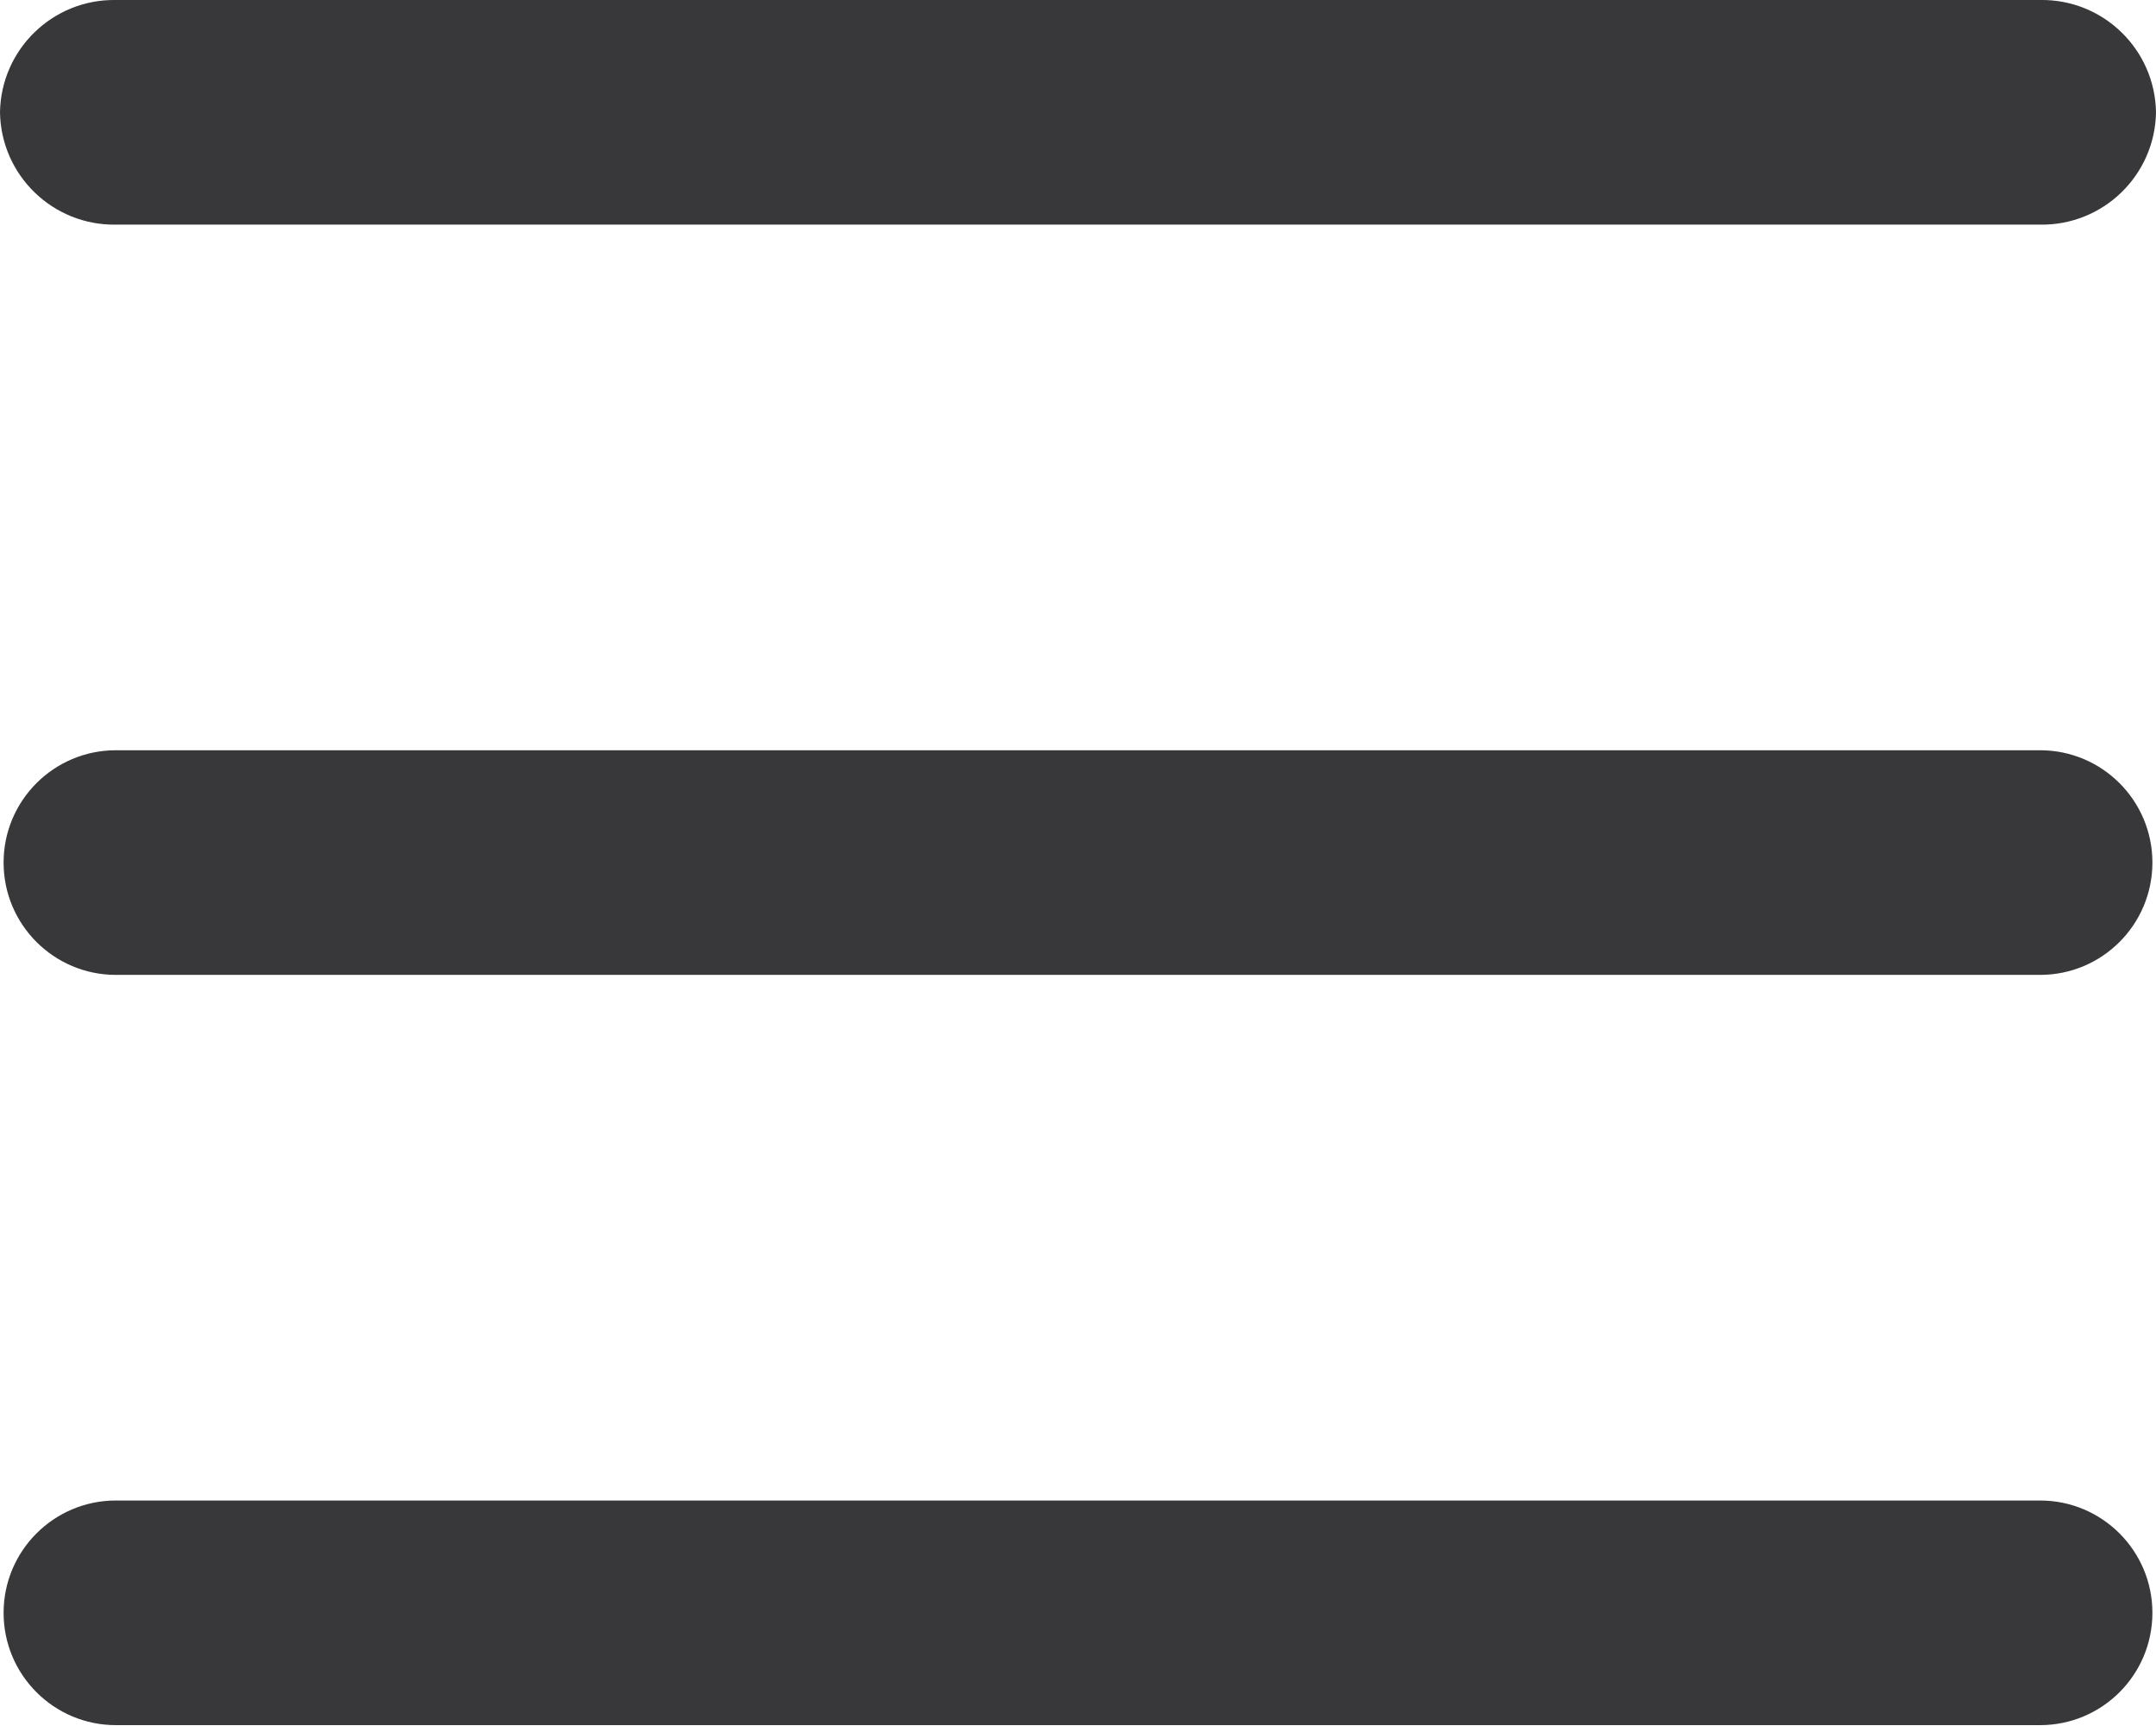
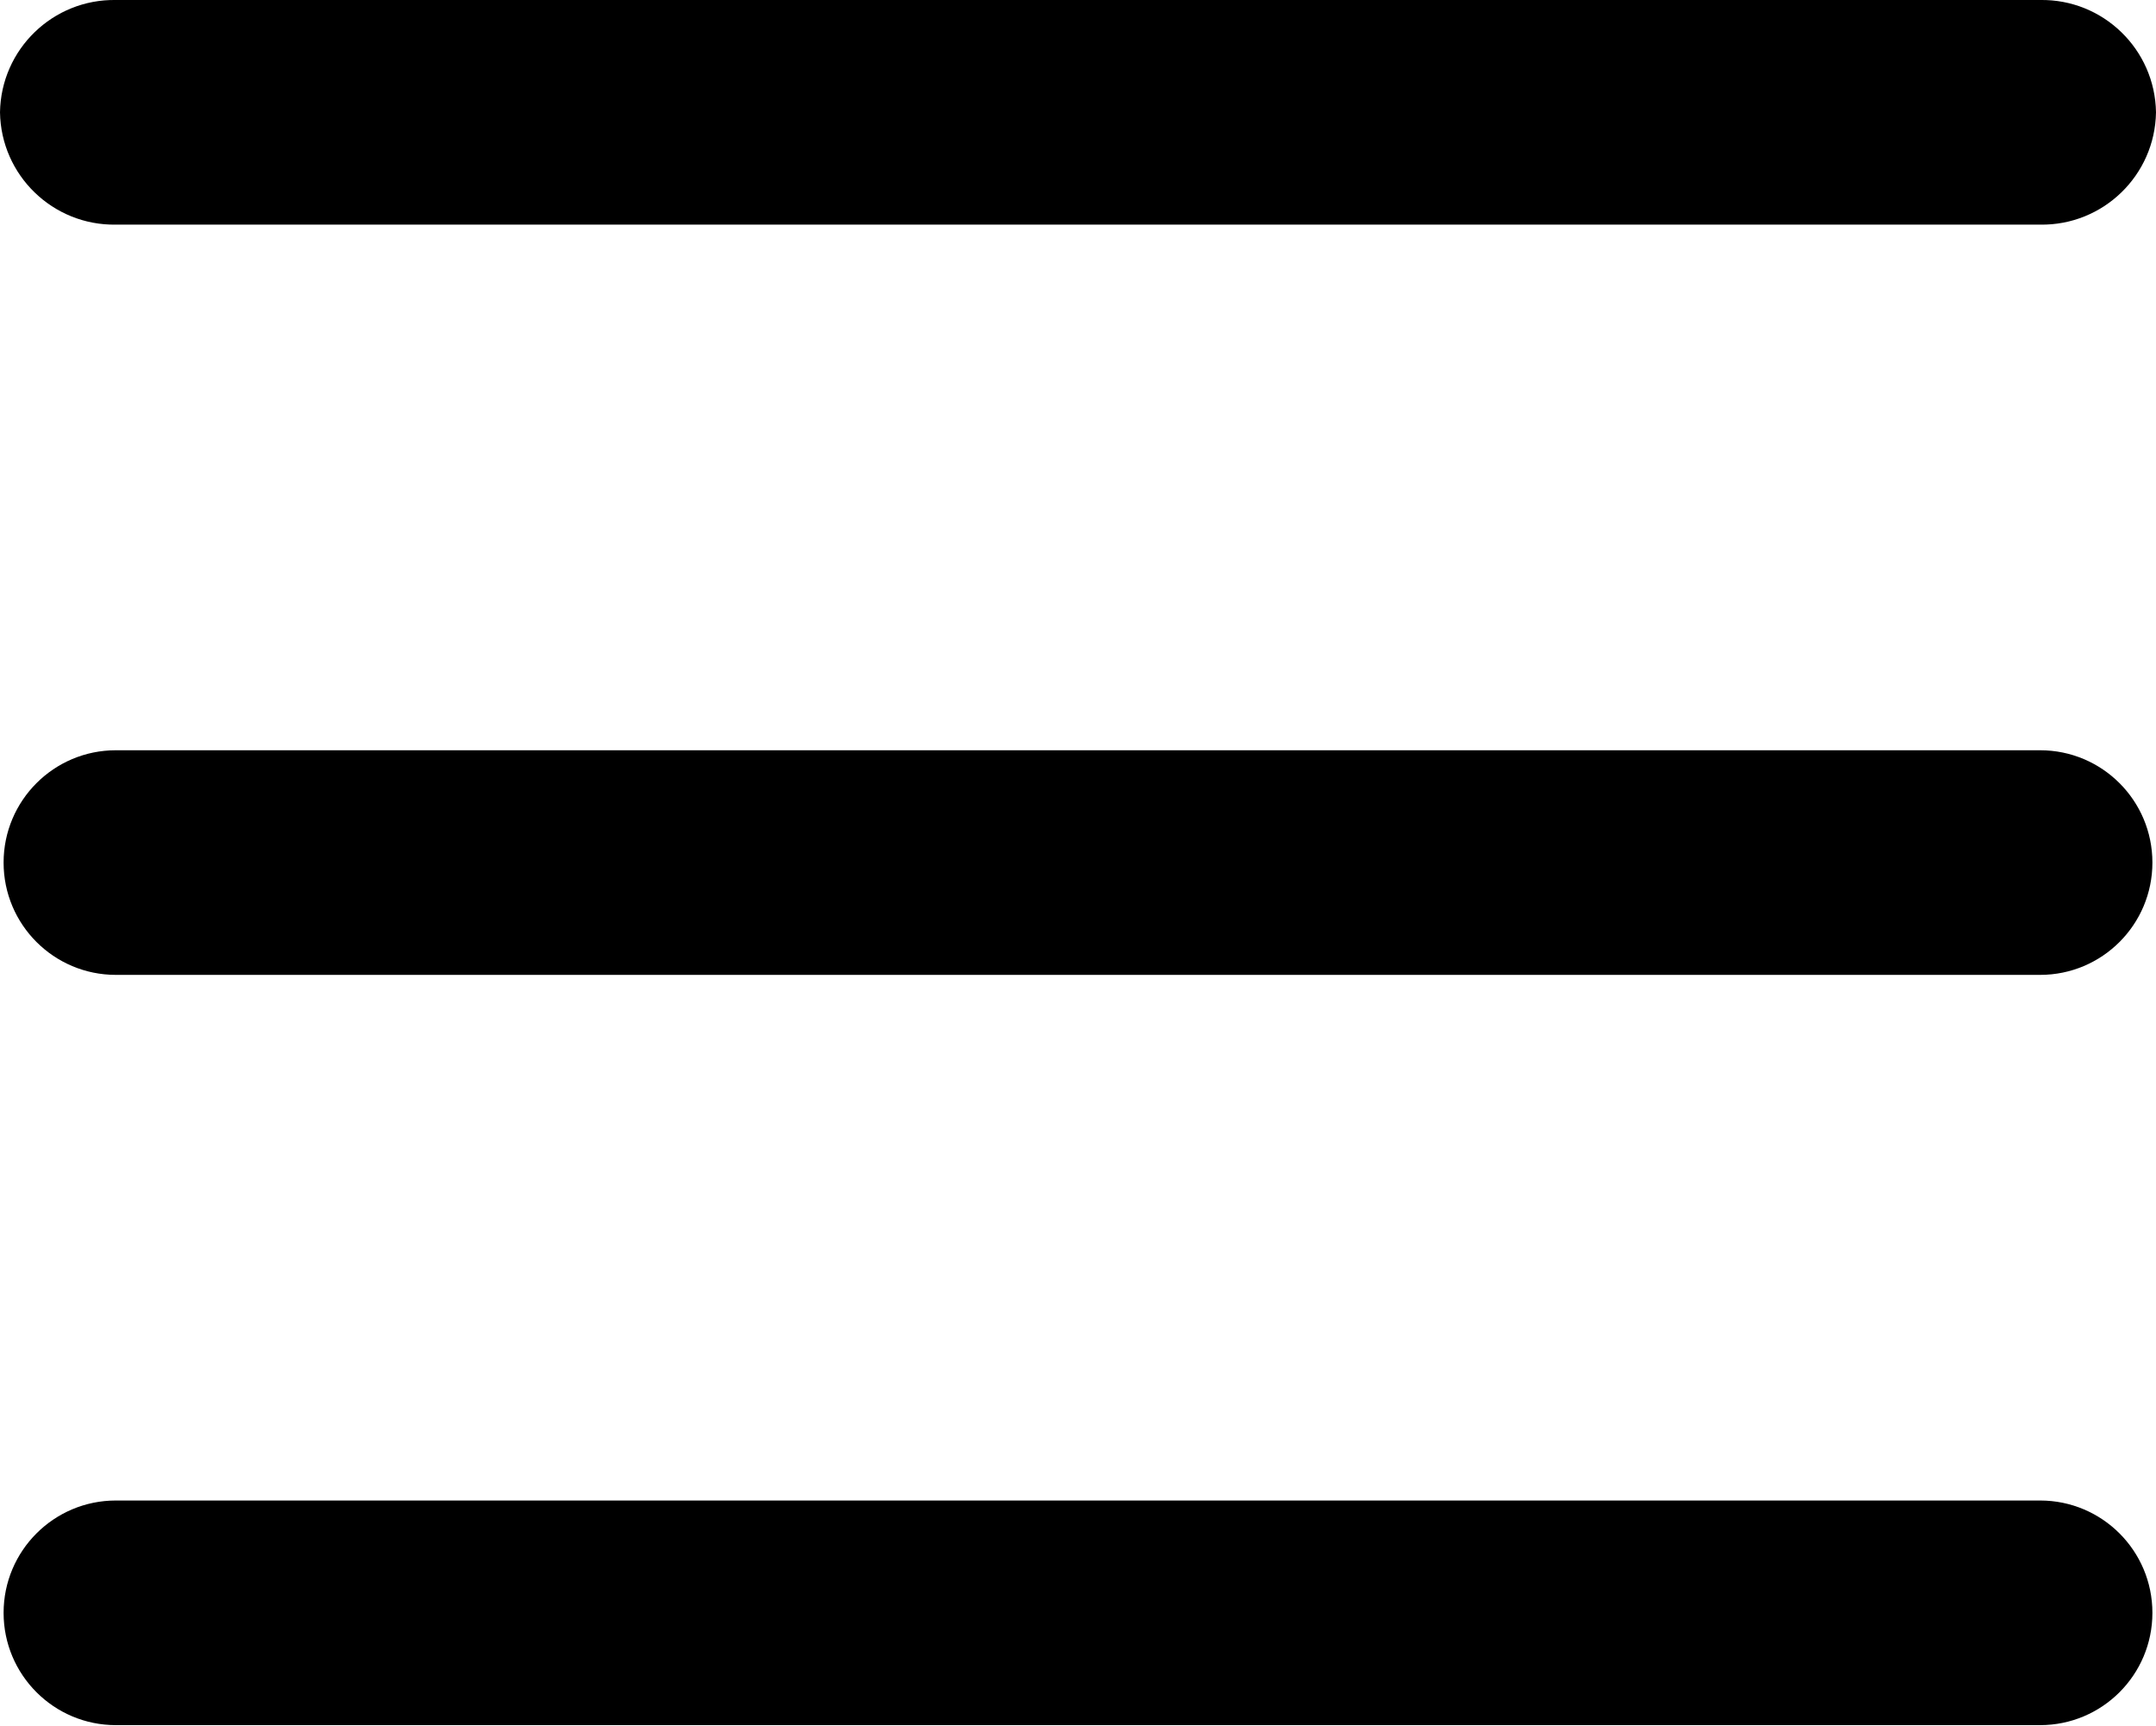
<svg xmlns="http://www.w3.org/2000/svg" viewBox="0 0 24 19.2">
-   <defs>
-     <style>.cls-1{fill:#38373a;}</style>
-   </defs>
+   <defs />
  <g id="Layer_2" data-name="Layer 2">
    <g id="_24px" data-name="24px">
      <g id="Burger_Menu" data-name="Burger Menu">
        <path class="cls-1" d="M1.29,2.5H22.71A1.27,1.27,0,0,0,24,1.25,1.27,1.27,0,0,0,22.71,0H1.29A1.27,1.27,0,0,0,0,1.25,1.27,1.27,0,0,0,1.29,2.5Z" />
        <path class="cls-1" d="M22.71,8.35H1.29a1.25,1.25,0,1,0,0,2.5H22.71a1.25,1.25,0,1,0,0-2.5Z" />
        <path class="cls-1" d="M22.71,16.7H1.29a1.25,1.25,0,1,0,0,2.5H22.71a1.25,1.25,0,1,0,0-2.5Z" />
      </g>
    </g>
  </g>
</svg>
